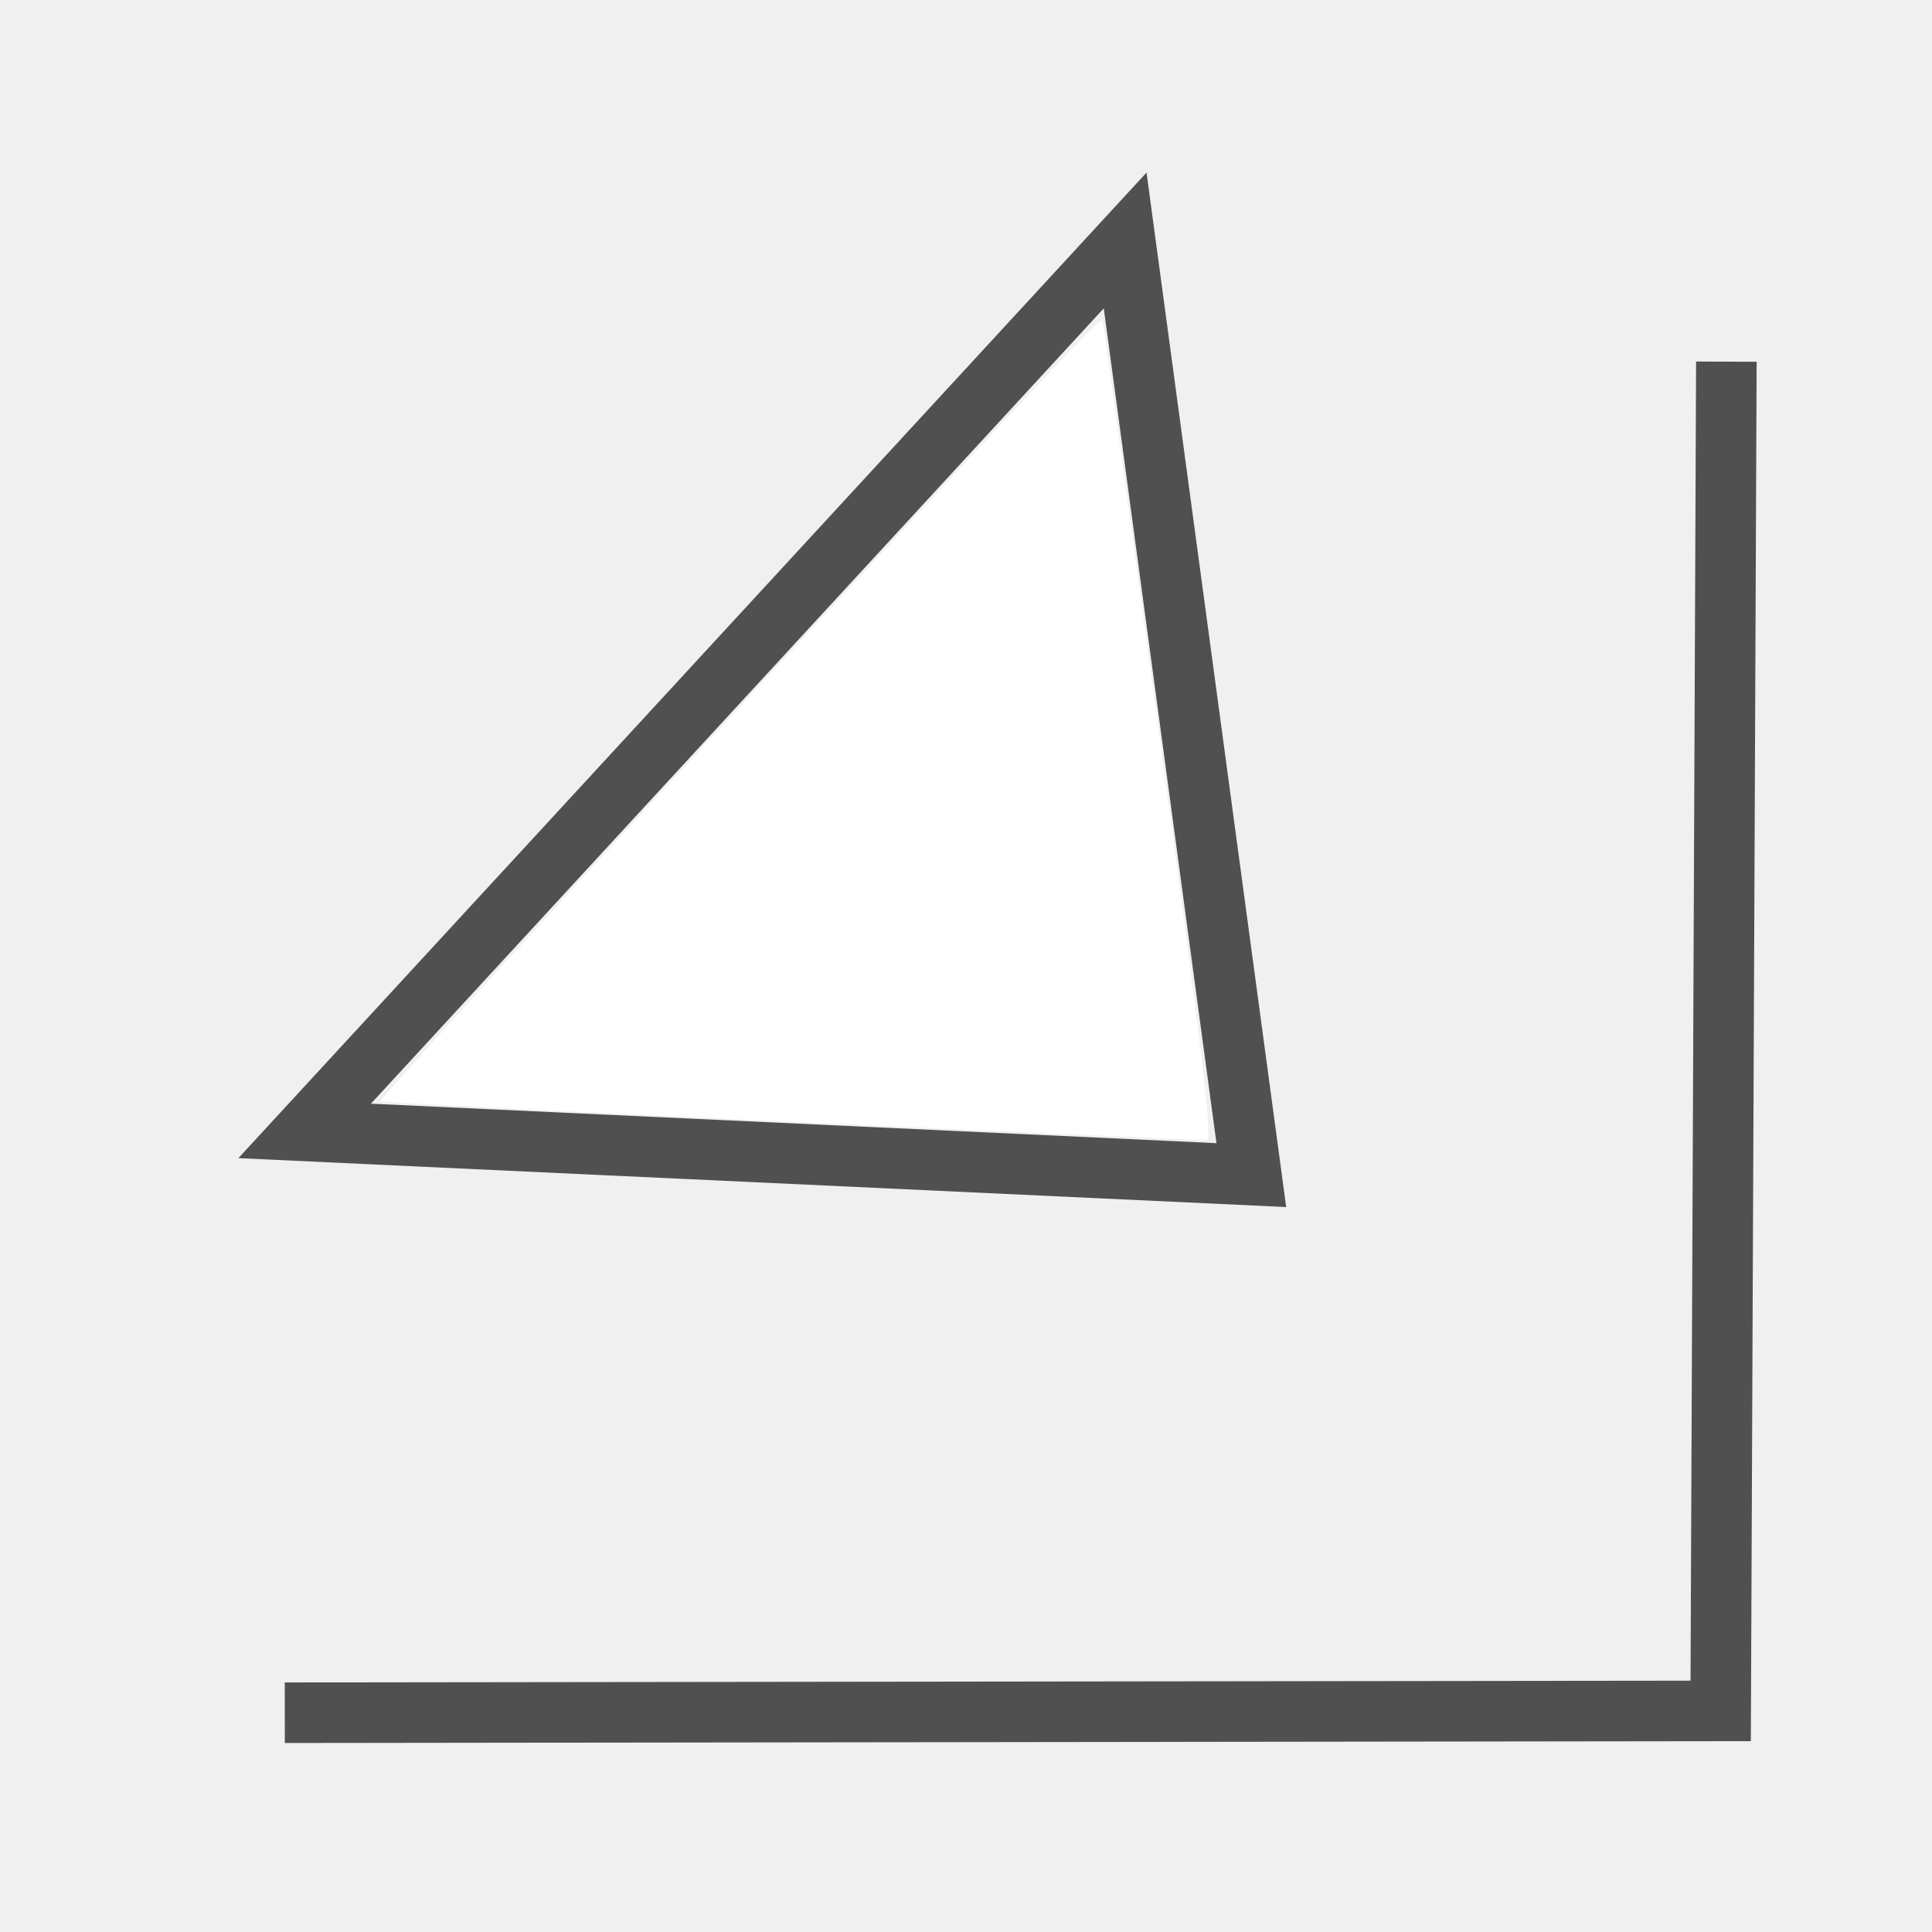
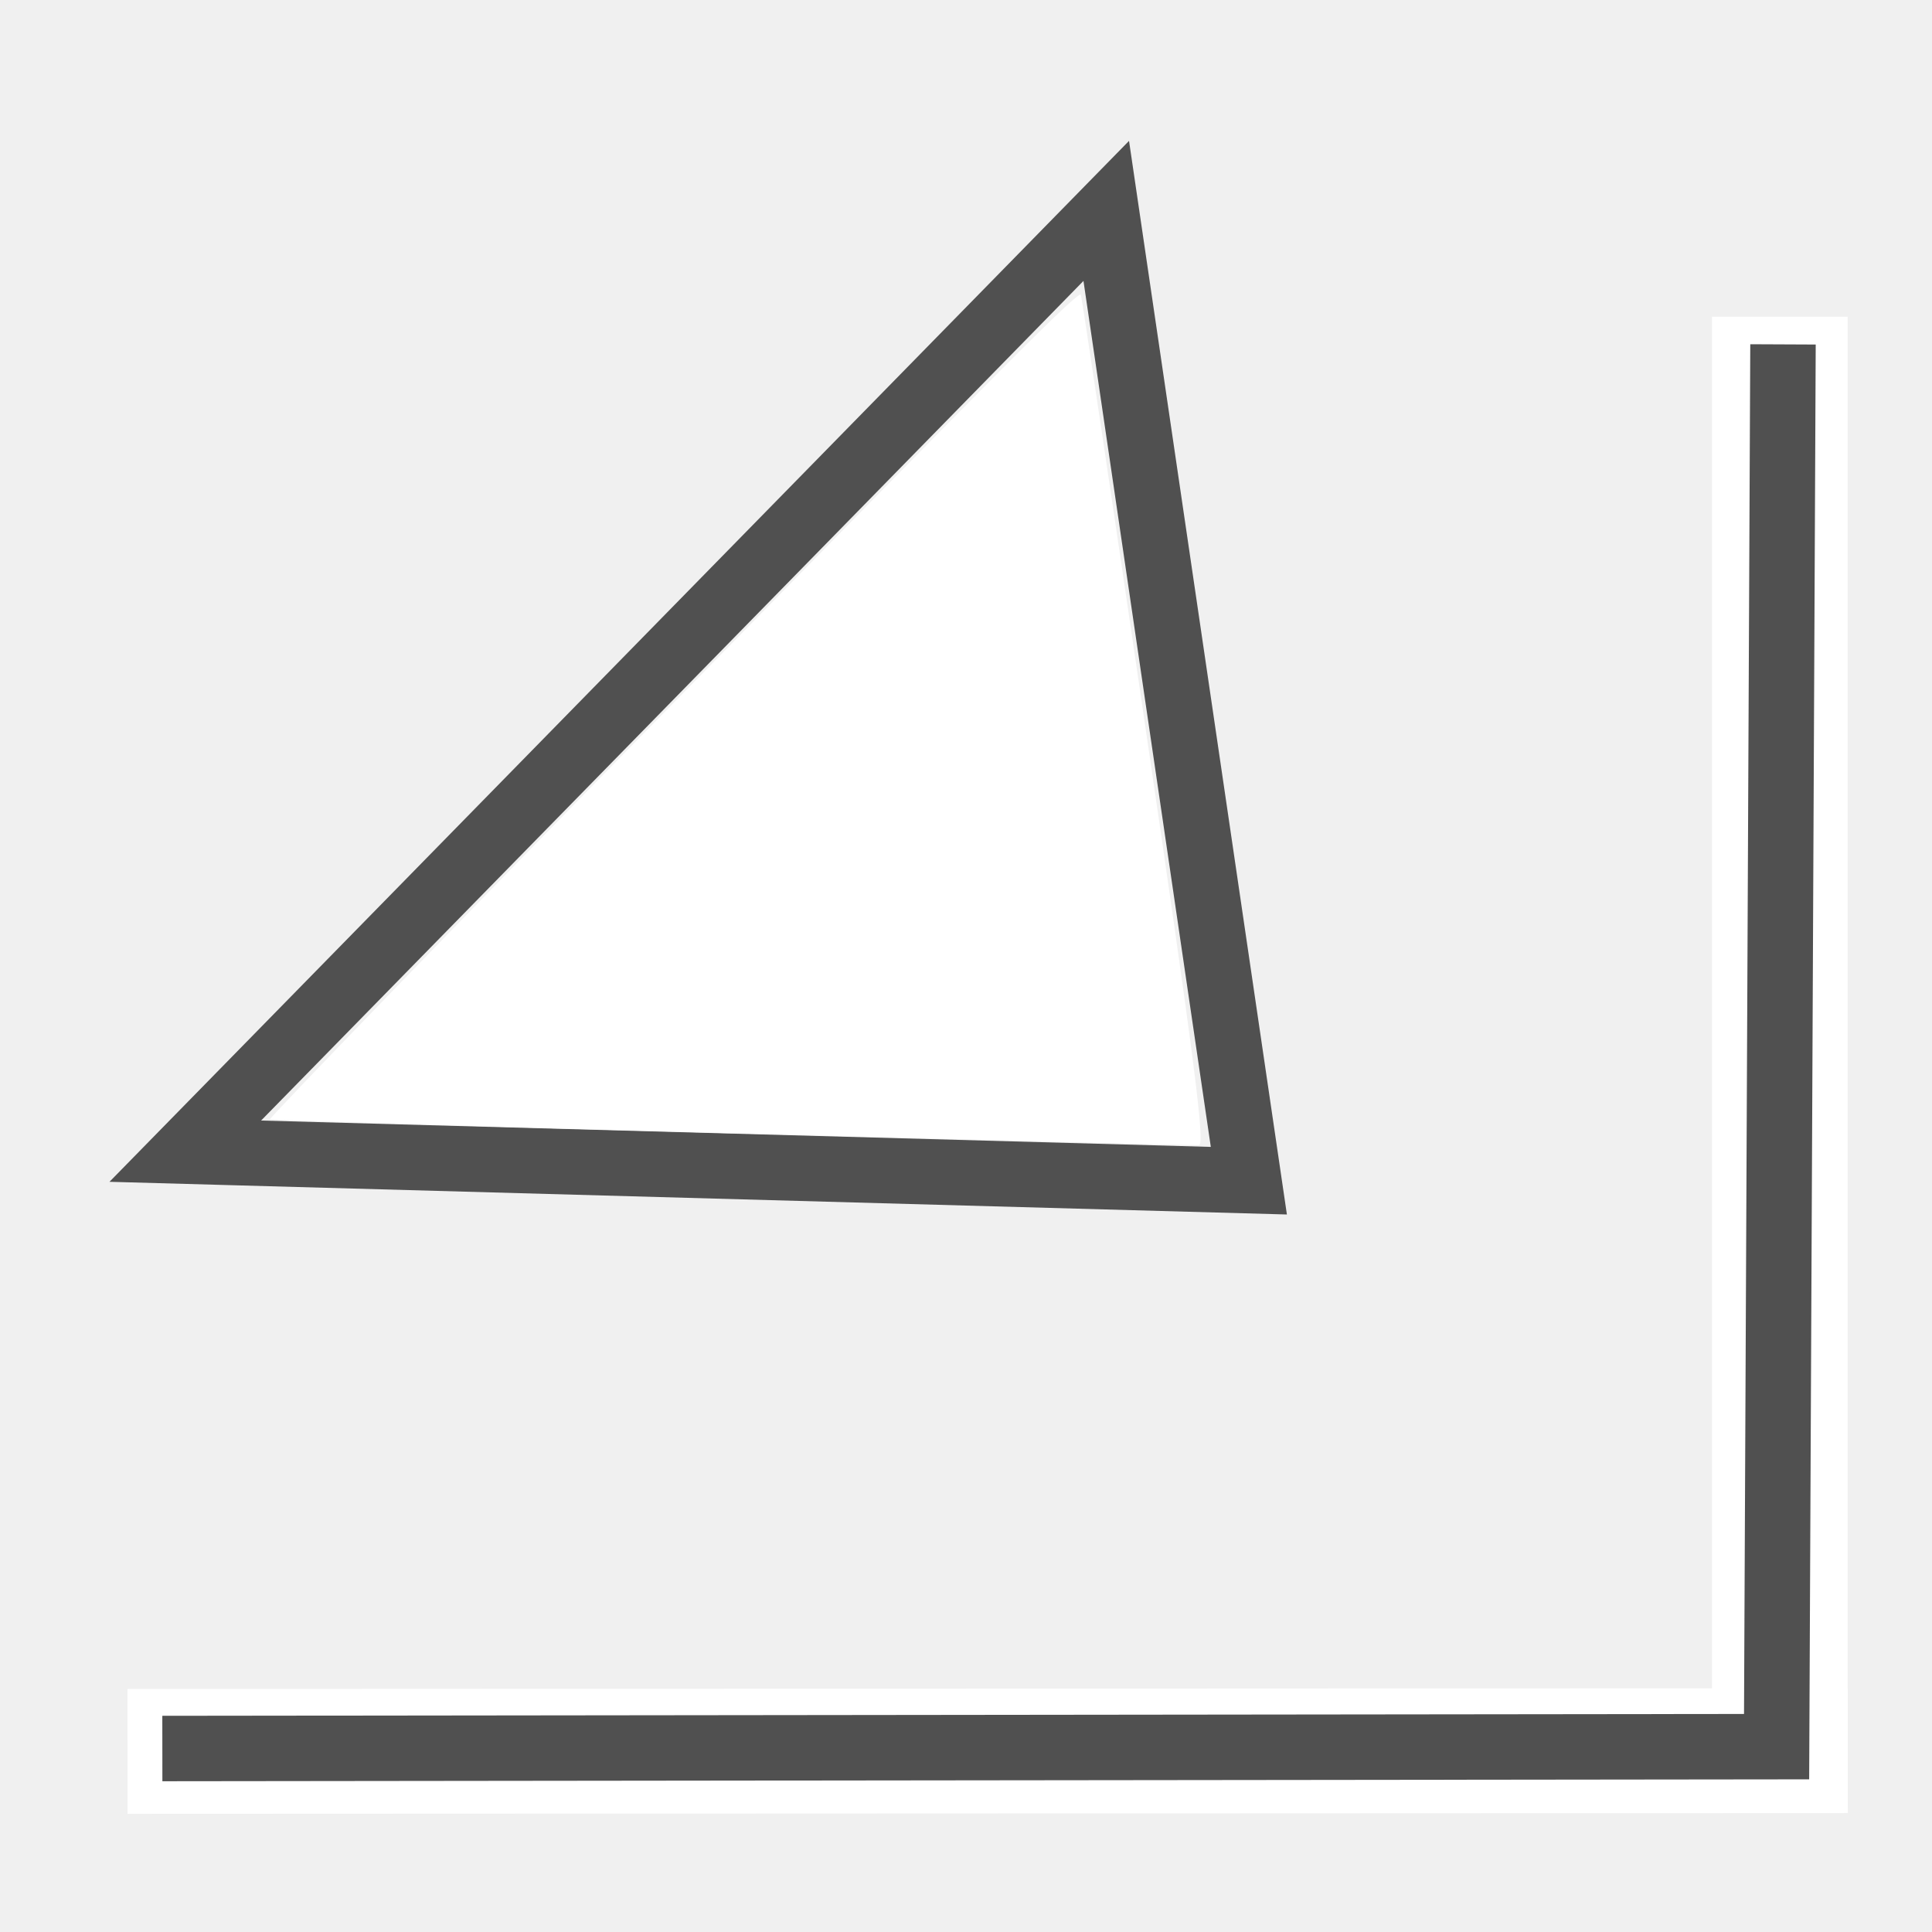
<svg xmlns="http://www.w3.org/2000/svg" width="32" height="32" viewBox="0 0 32 32" id="svg2" version="1.1">
  <defs id="defs4" />
  <g id="layer1" transform="translate(0,-1020.362)">
-     <g id="g4753" transform="rotate(-5.340244,11.93497,1032.554)">
-       <path id="path4756" d="m 19.371,1025.004 -14.904,13.42 15.544,2.188 z" style="fill:none;stroke:#4d4d4d;stroke-width:1.003px;stroke-linecap:butt;stroke-linejoin:miter;stroke-opacity:0.98" />
-       <path id="path4760" d="m 12.507,1039.023 c 3.692,0.516 6.764,0.941 6.827,0.944 0.093,0 0.062,-1.279 -0.163,-6.785 -0.152,-3.735 -0.286,-6.835 -0.297,-6.888 -0.016,-0.082 -1.096,0.872 -6.585,5.815 -3.613,3.249 -6.549,5.927 -6.53,5.944 0.02,0.018 3.056,0.454 6.748,0.97 z" style="fill:#ffffff;fill-opacity:1;stroke:none;stroke-width:0.187;stroke-miterlimit:4;stroke-dasharray:none;stroke-opacity:1" />
-     </g>
-     <path style="fill:none;stroke:#4d4d4d;stroke-width:1.003px;stroke-linecap:butt;stroke-linejoin:miter;stroke-opacity:0.98" d="m 28.594,1026.352 -0.094,22.348 -23.783,0.03" id="path9240" />
+     <path style="fill:none;stroke:#4d4d4d;stroke-width:1.084px;stroke-linecap:butt;stroke-linejoin:miter;stroke-opacity:0.98" d="m 18.323,1023.855 -15.254,15.574 17.616,0.489 z" id="path4756" />
+     <path style="fill:#ffffff;fill-opacity:1;stroke:none;stroke-width:0.202;stroke-miterlimit:4;stroke-dasharray:none;stroke-opacity:1" d="m 12.124,1039.132 c 4.183,0.113 7.664,0.201 7.734,0.197 0.104,-0.011 -0.065,-1.329 -0.897,-6.996 -0.564,-3.844 -1.04,-7.034 -1.058,-7.087 -0.027,-0.083 -1.134,1.026 -6.752,6.763 -3.699,3.771 -6.699,6.875 -6.677,6.89 0.024,0.017 3.466,0.121 7.649,0.234 z" id="path4760" />
+     <rect style="fill:#ffffff;fill-opacity:1;stroke:none;stroke-width:2.761;stroke-miterlimit:4;stroke-dasharray:none;stroke-opacity:1" id="rect9383" width="2.247" height="24.225" x="-30.603" y="1025.607" ry="0" transform="scale(-1,1)" />
+     <rect ry="0" y="1.494" x="1048.338" height="28.493" width="2.067" id="rect13074" style="fill:#ffffff;fill-opacity:1;stroke:none;stroke-width:2.872;stroke-miterlimit:4;stroke-dasharray:none;stroke-opacity:1" transform="matrix(5.8862829e-4,0.9999998,0.9999999,-4.2549079e-4,0,0)" />
+     <path style="fill:none;stroke:#4d4d4d;stroke-width:1.084px;stroke-linecap:butt;stroke-linejoin:miter;stroke-opacity:0.98" d="m 29.532,1026.066 -0.106,23.226 -26.737,0.031" id="path9240" />
  </g>
</svg>
